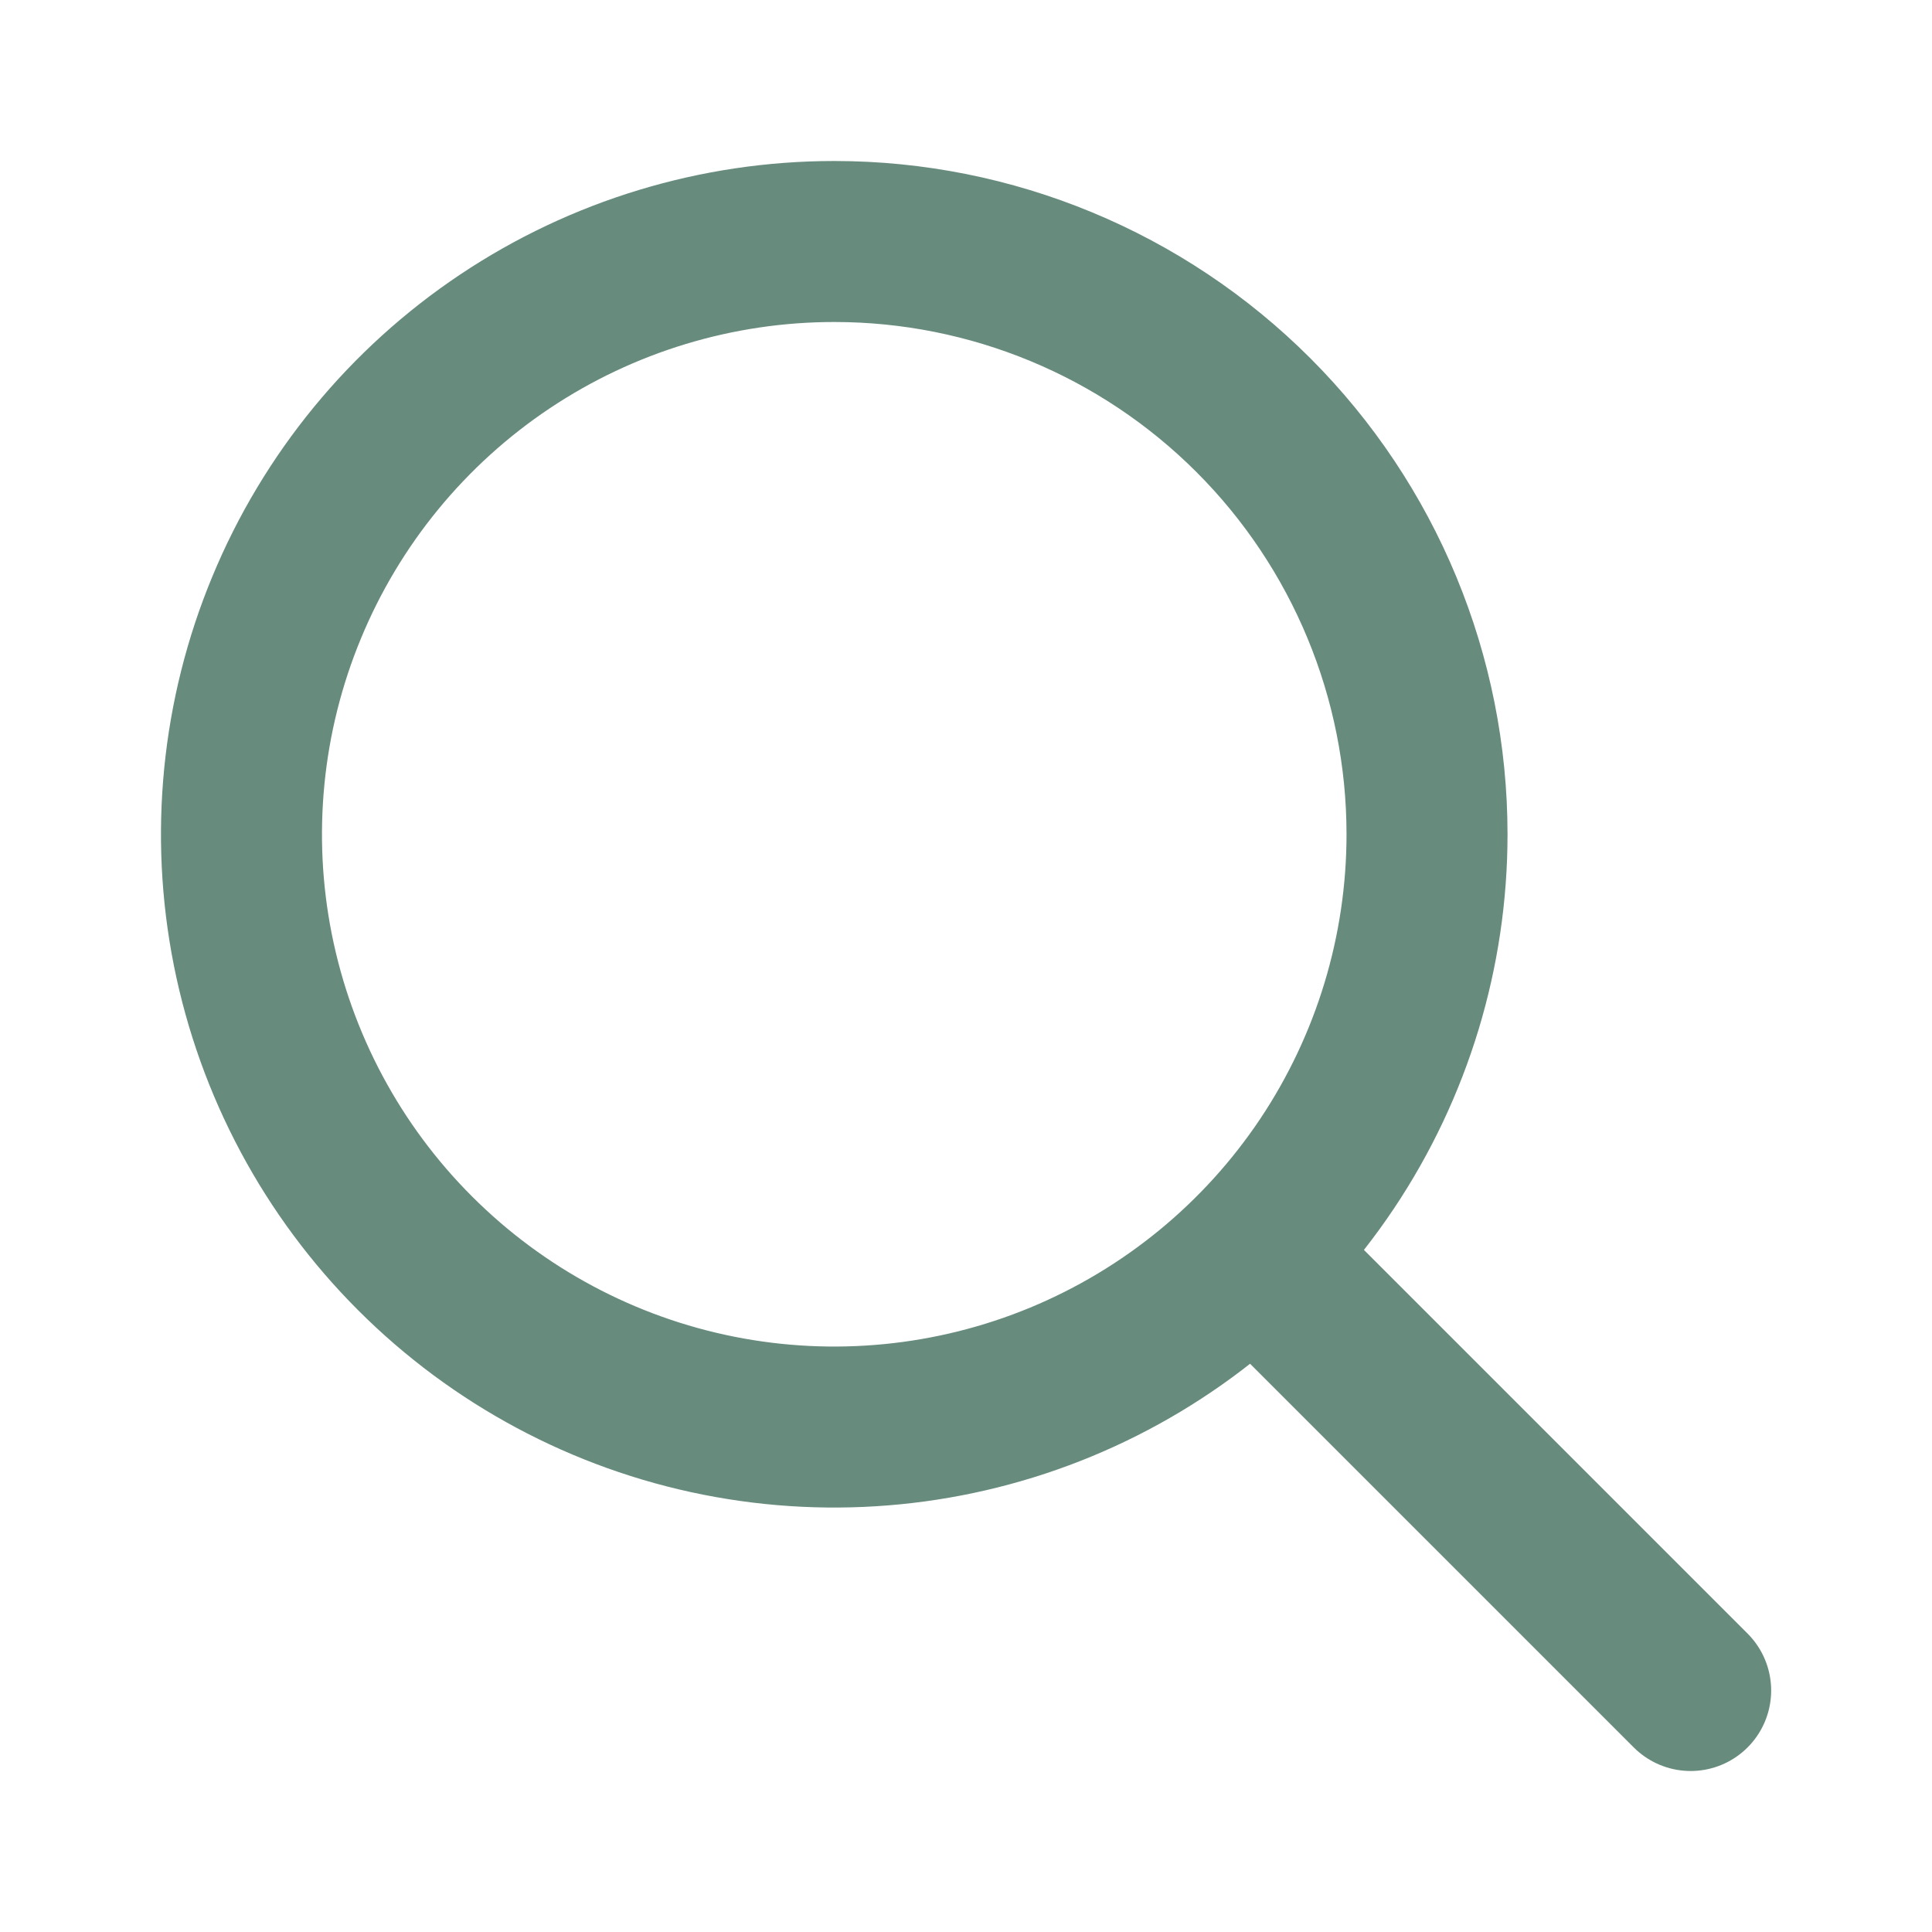
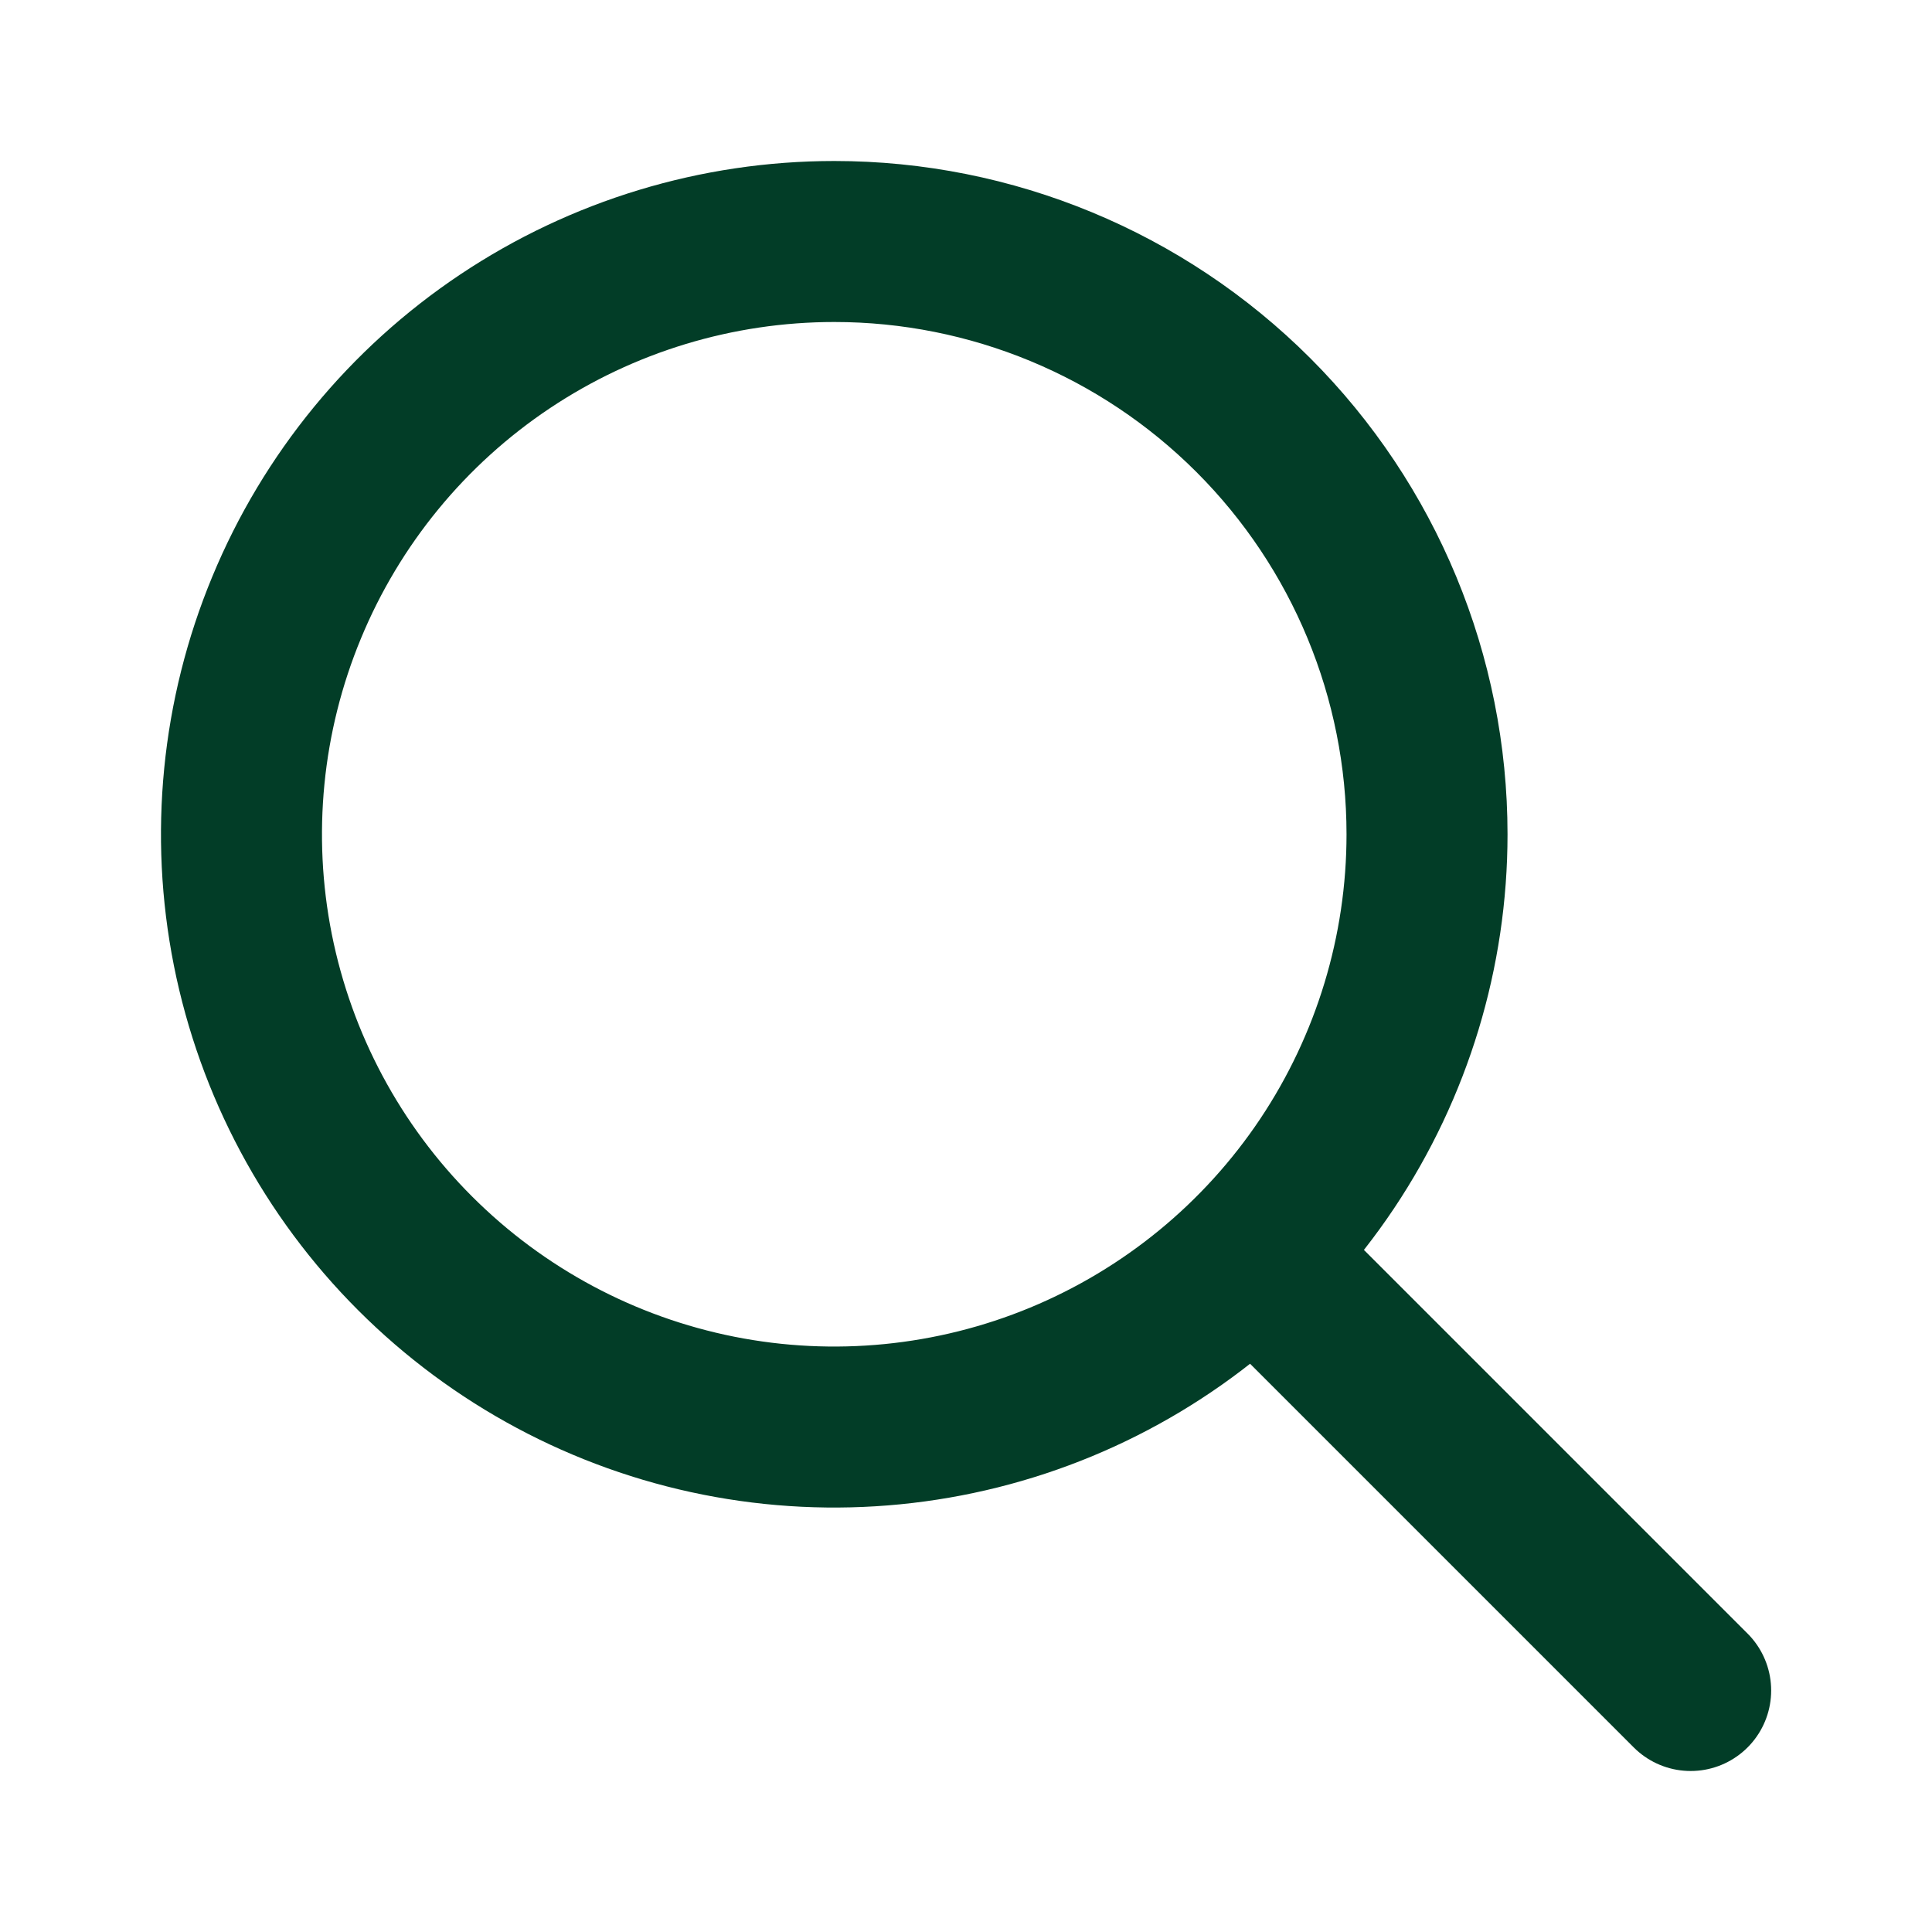
<svg xmlns="http://www.w3.org/2000/svg" width="24" height="24" viewBox="0 0 24 24" fill="none">
-   <g opacity="0.6">
+   <g opacity="1">
    <path d="M10.364 3C8.907 3 7.484 3.432 6.273 4.241C5.062 5.05 4.118 6.2 3.561 7.546C3.003 8.891 2.857 10.372 3.141 11.8C3.426 13.229 4.127 14.541 5.157 15.57C6.187 16.6 7.499 17.302 8.927 17.586C10.355 17.87 11.836 17.724 13.181 17.167C14.527 16.609 15.677 15.665 16.486 14.455C17.295 13.244 17.727 11.82 17.727 10.364C17.727 8.411 16.951 6.538 15.57 5.157C14.189 3.776 12.316 3 10.364 3Z" stroke="#023D27" stroke-width="2" stroke-miterlimit="10" />
    <path d="M15.859 15.857L21.002 21" stroke="#023D27" stroke-width="2" stroke-miterlimit="10" stroke-linecap="round" />
  </g>
</svg>
